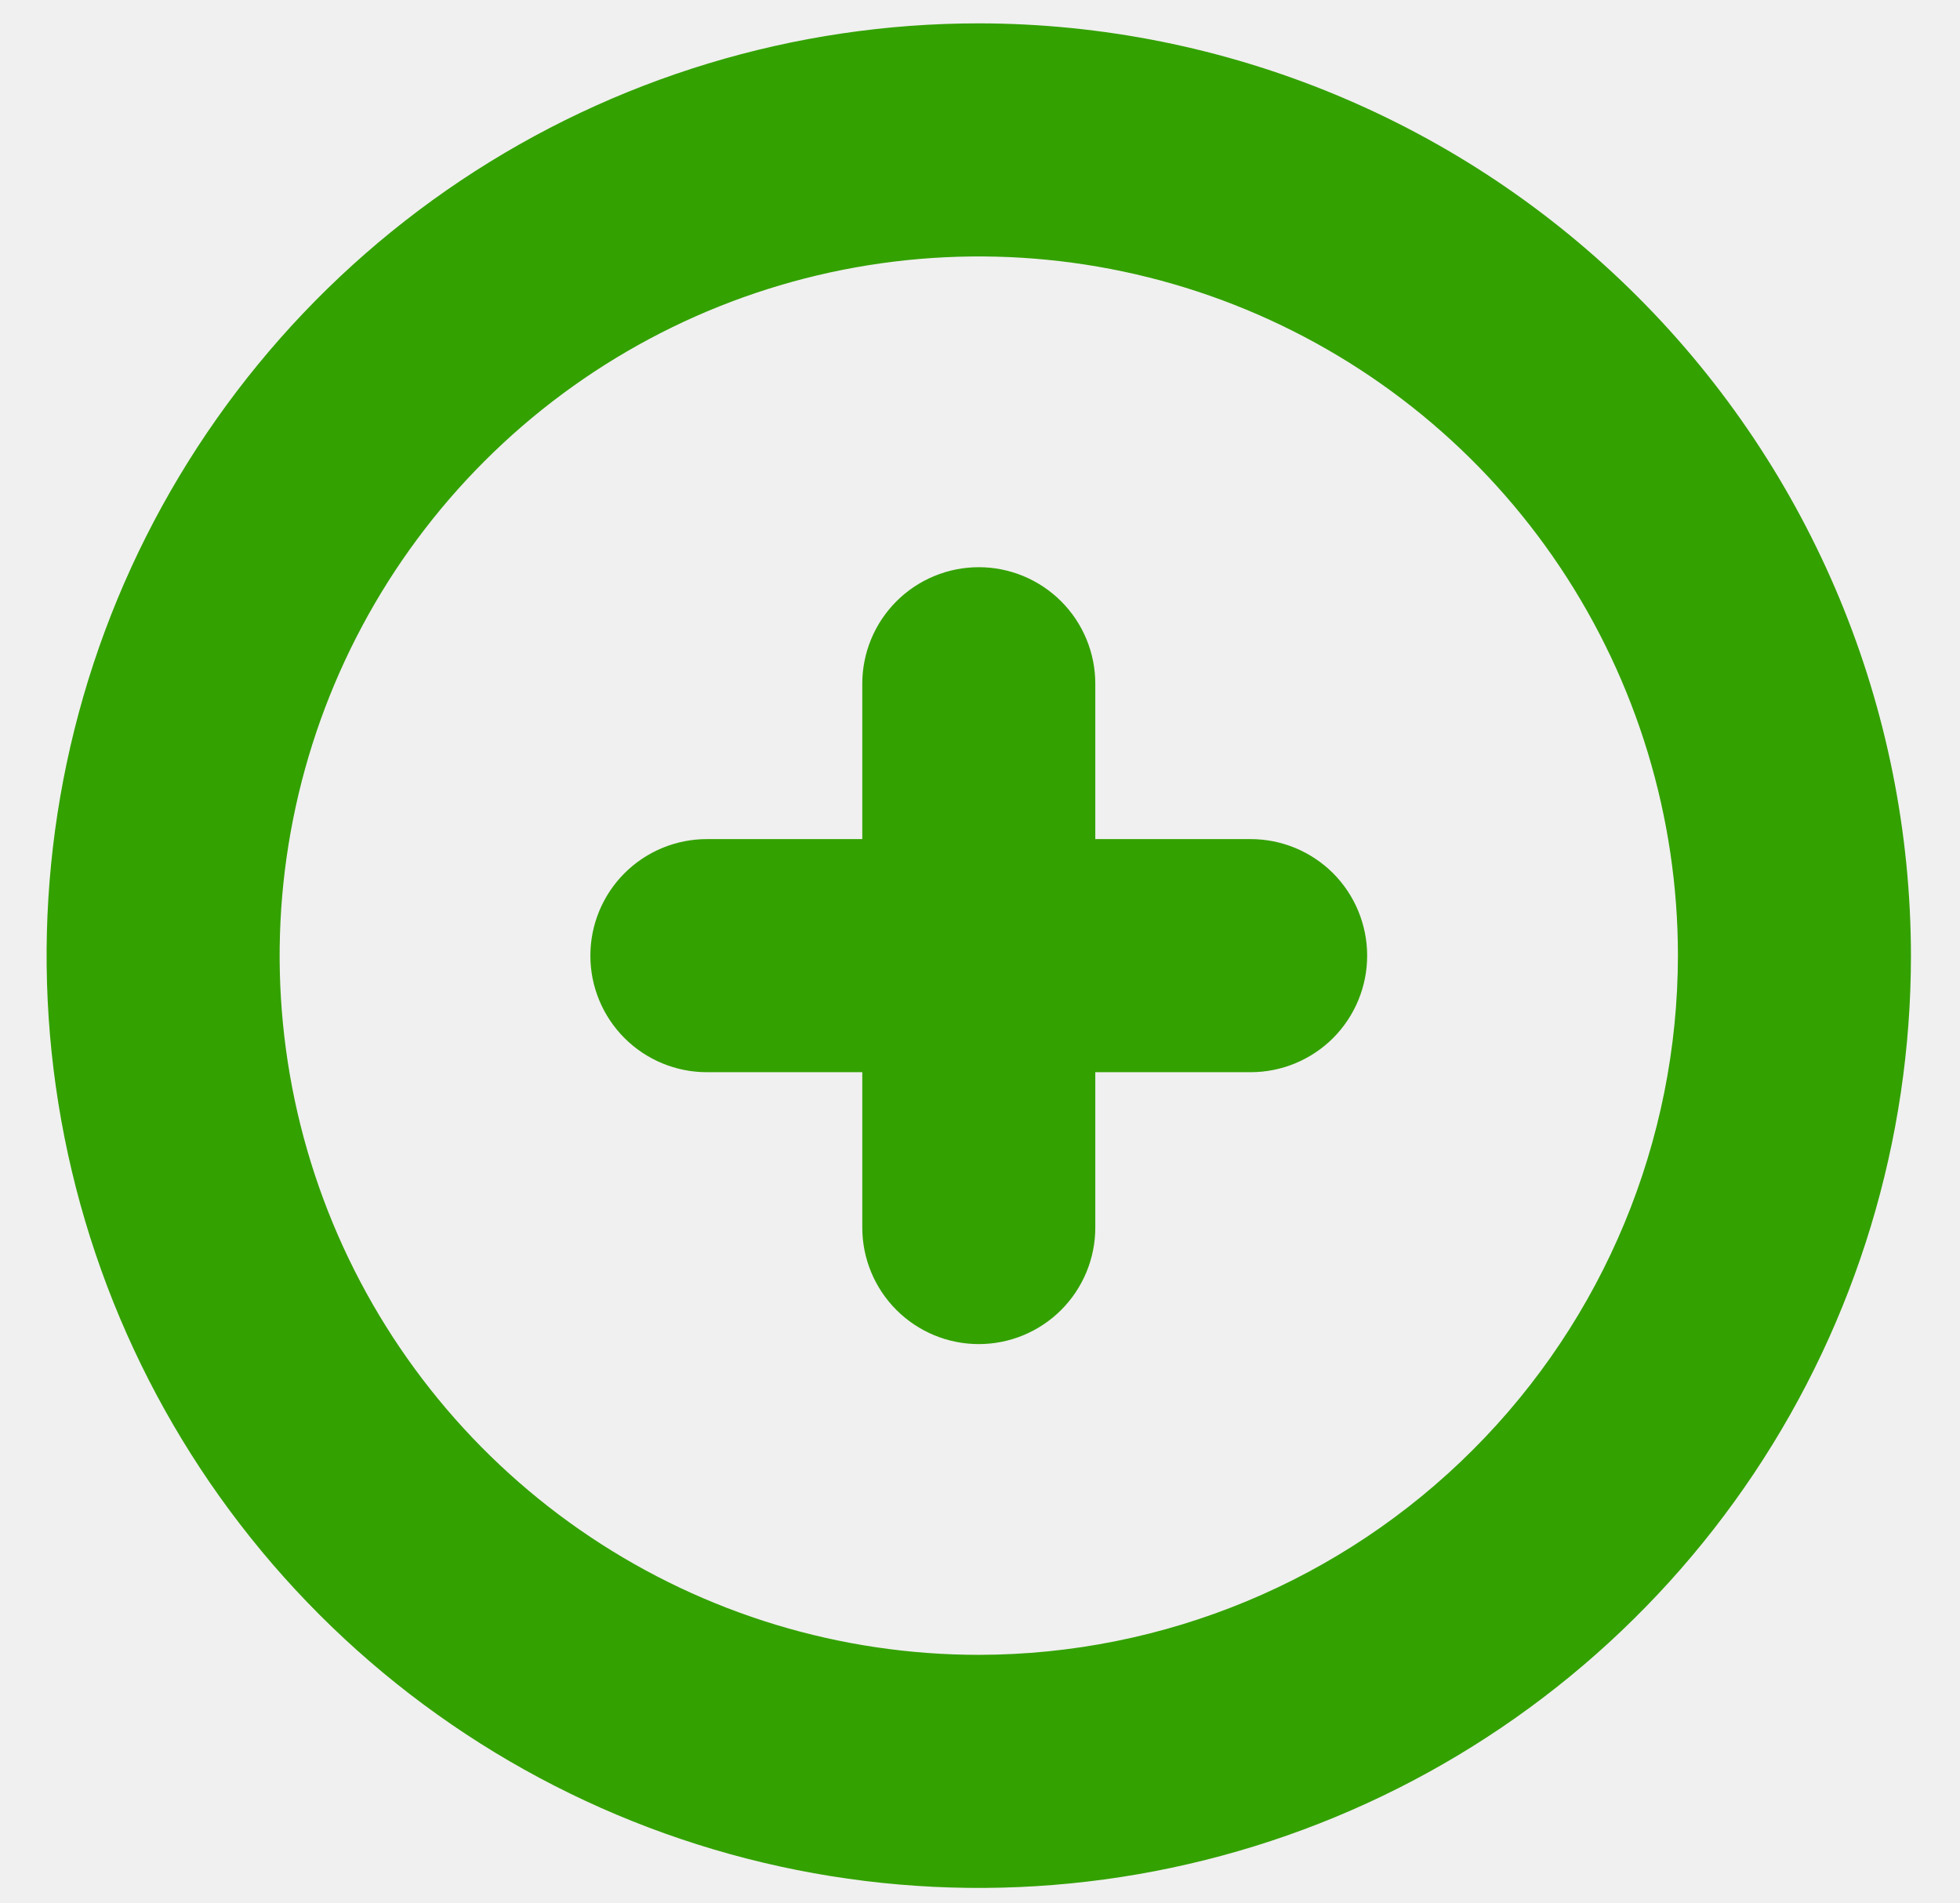
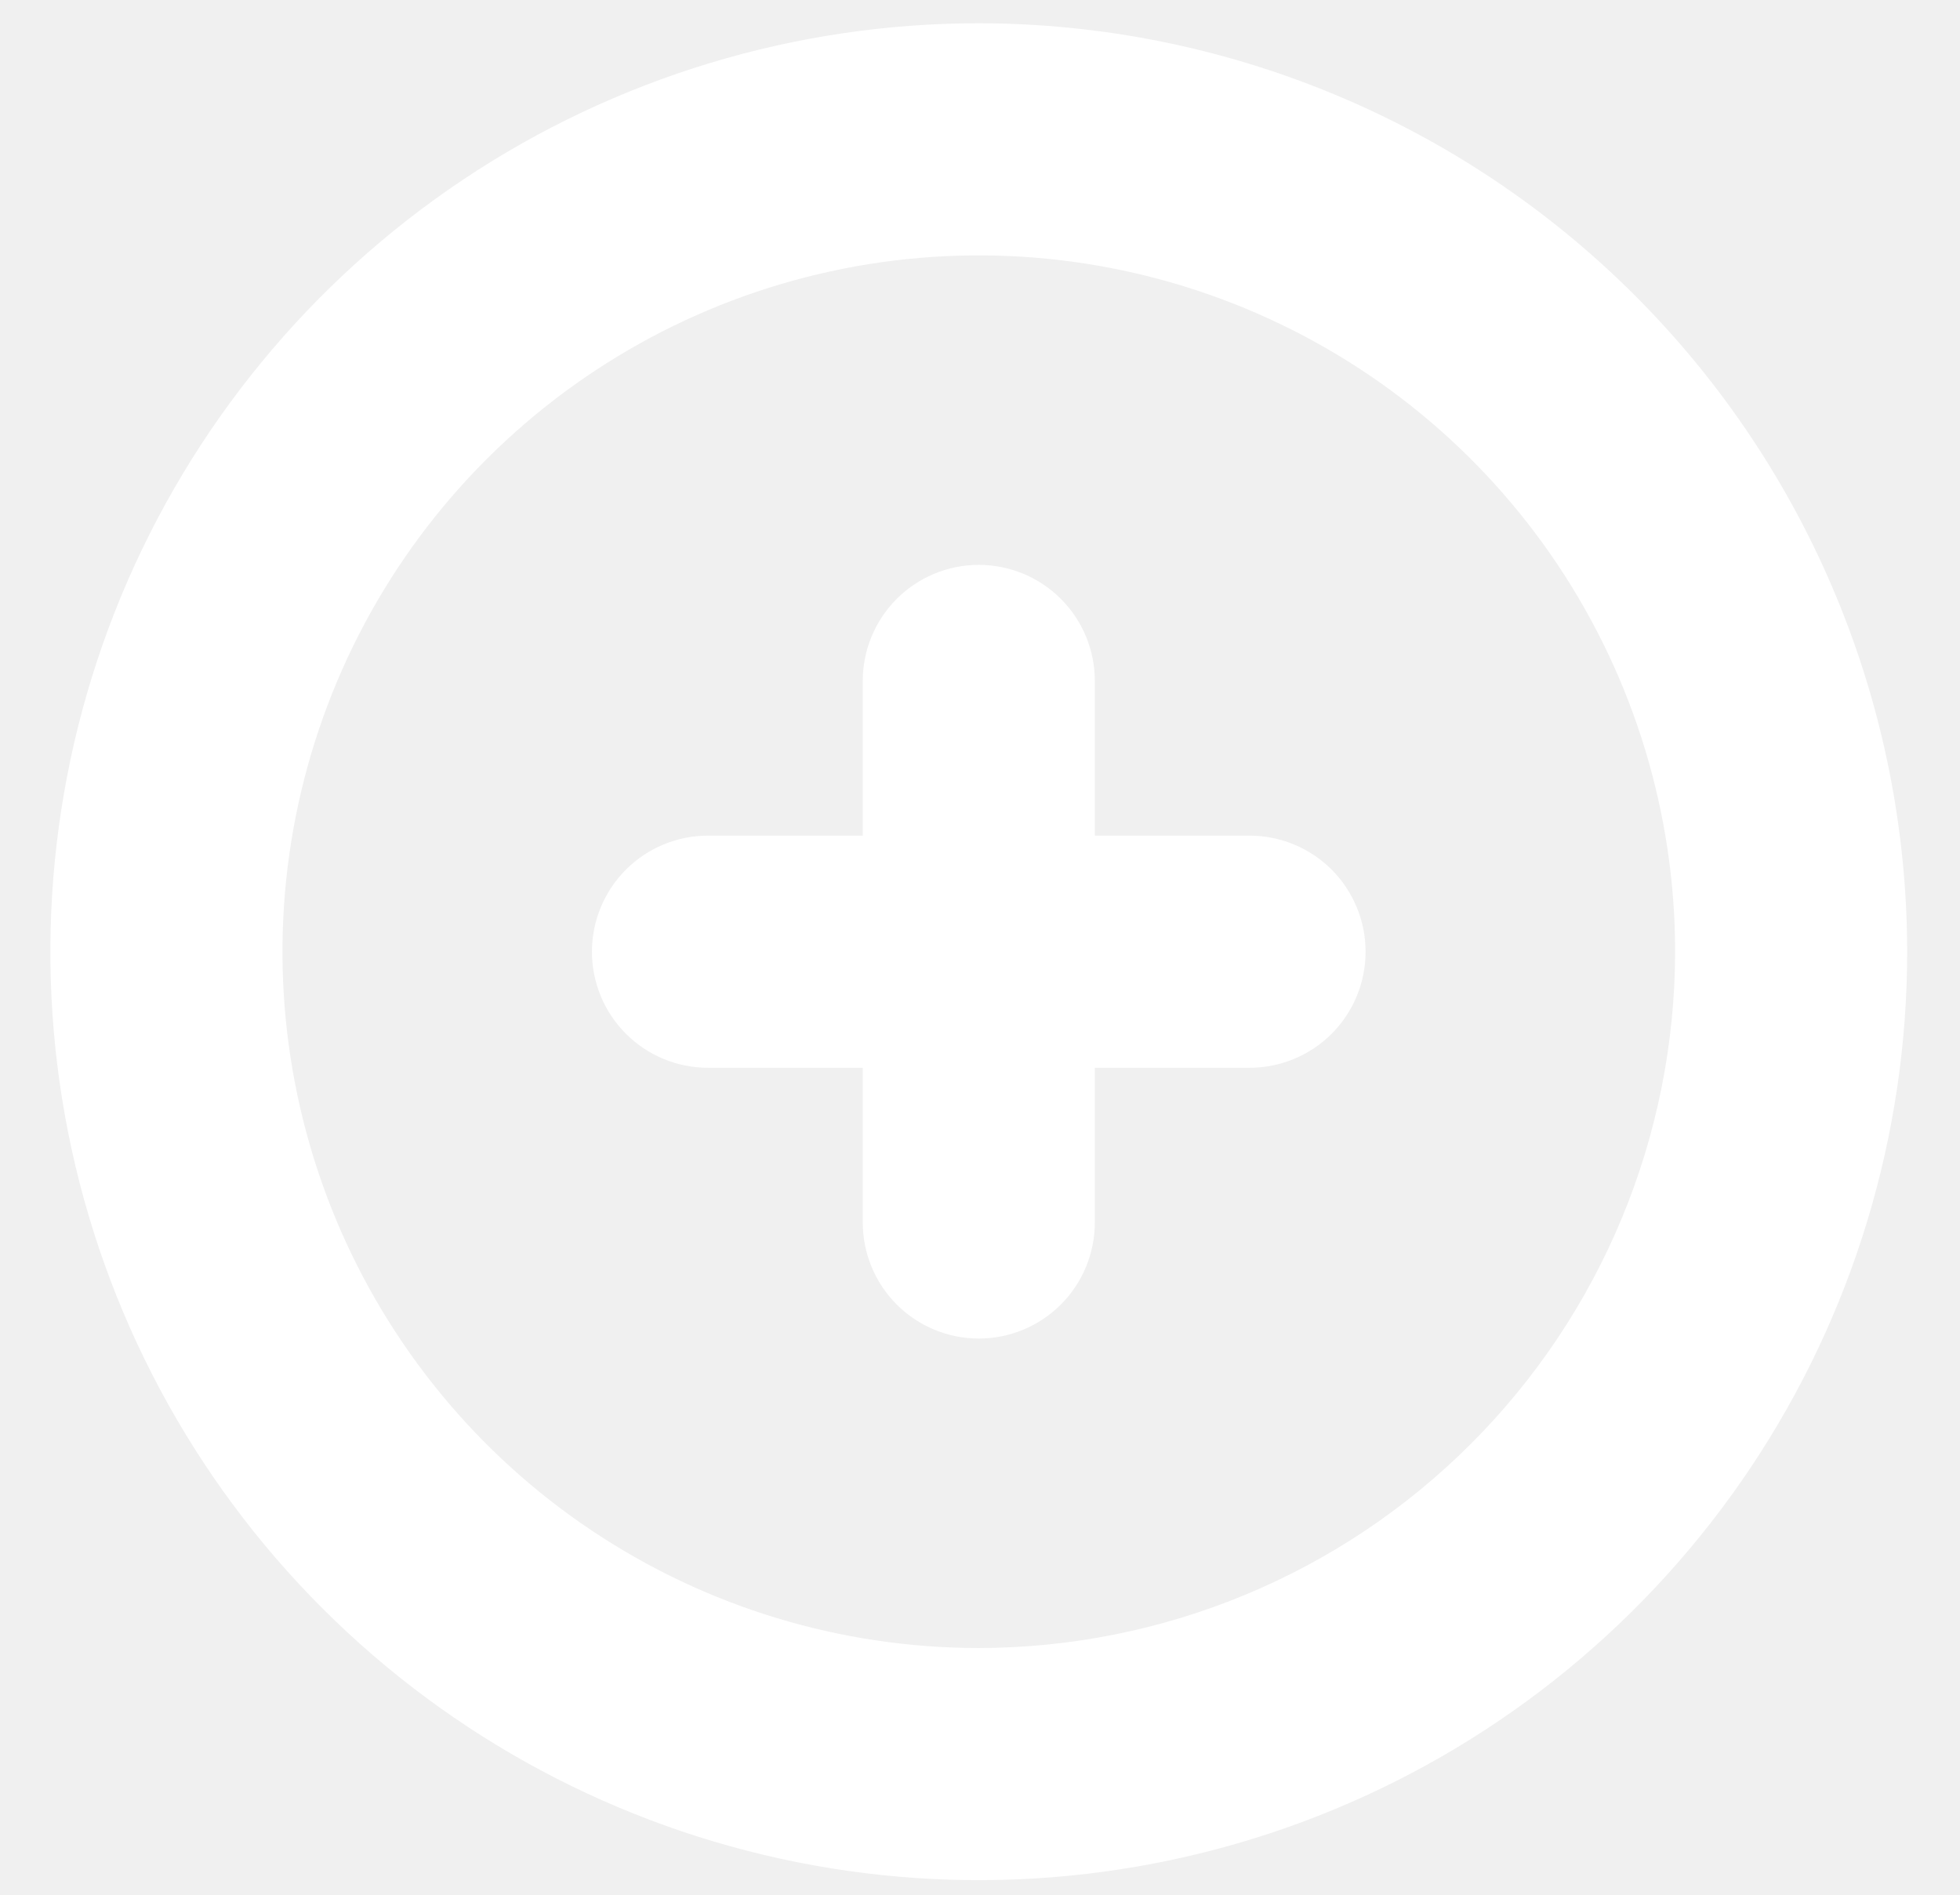
- <svg xmlns="http://www.w3.org/2000/svg" width="34" height="33" viewBox="0 0 34 33" fill="none">
+ <svg xmlns="http://www.w3.org/2000/svg" width="30" height="29" viewBox="0 0 34 33" fill="none">
  <g clip-path="url(#clip0_2642_4404)">
-     <path d="M16.979 0.405C13.781 0.405 10.654 1.354 7.995 3.13C5.336 4.907 3.263 7.433 2.039 10.387C0.816 13.342 0.495 16.593 1.119 19.73C1.743 22.867 3.283 25.748 5.545 28.01C7.806 30.271 10.688 31.811 13.824 32.435C16.961 33.059 20.212 32.739 23.167 31.515C26.122 30.291 28.647 28.218 30.424 25.559C32.201 22.9 33.149 19.774 33.149 16.576C33.145 12.288 31.439 8.178 28.408 5.147C25.376 2.115 21.266 0.41 16.979 0.405V0.405ZM16.979 28.703C14.58 28.703 12.236 27.992 10.241 26.659C8.247 25.327 6.692 23.433 5.774 21.217C4.856 19.001 4.616 16.562 5.084 14.21C5.552 11.857 6.707 9.696 8.403 8C10.099 6.304 12.26 5.149 14.613 4.681C16.965 4.213 19.404 4.453 21.62 5.371C23.836 6.289 25.73 7.843 27.063 9.838C28.395 11.832 29.107 14.177 29.107 16.576C29.103 19.791 27.824 22.874 25.55 25.147C23.277 27.421 20.194 28.7 16.979 28.703ZM23.716 16.576C23.716 17.112 23.503 17.626 23.125 18.005C22.745 18.384 22.231 18.597 21.695 18.597H19V21.292C19 21.828 18.787 22.342 18.408 22.721C18.029 23.1 17.515 23.313 16.979 23.313C16.443 23.313 15.929 23.1 15.55 22.721C15.171 22.342 14.958 21.828 14.958 21.292V18.597H12.262C11.726 18.597 11.212 18.384 10.833 18.005C10.454 17.626 10.241 17.112 10.241 16.576C10.241 16.04 10.454 15.525 10.833 15.146C11.212 14.767 11.726 14.554 12.262 14.554H14.958V11.859C14.958 11.323 15.171 10.809 15.55 10.43C15.929 10.051 16.443 9.838 16.979 9.838C17.515 9.838 18.029 10.051 18.408 10.43C18.787 10.809 19 11.323 19 11.859V14.554H21.695C22.231 14.554 22.745 14.767 23.125 15.146C23.503 15.525 23.716 16.04 23.716 16.576Z" fill="#33A100" />
+     <path d="M16.979 0.405C13.781 0.405 10.654 1.354 7.995 3.13C5.336 4.907 3.263 7.433 2.039 10.387C0.816 13.342 0.495 16.593 1.119 19.73C1.743 22.867 3.283 25.748 5.545 28.01C7.806 30.271 10.688 31.811 13.824 32.435C16.961 33.059 20.212 32.739 23.167 31.515C26.122 30.291 28.647 28.218 30.424 25.559C32.201 22.9 33.149 19.774 33.149 16.576C33.145 12.288 31.439 8.178 28.408 5.147C25.376 2.115 21.266 0.41 16.979 0.405V0.405ZM16.979 28.703C14.58 28.703 12.236 27.992 10.241 26.659C8.247 25.327 6.692 23.433 5.774 21.217C4.856 19.001 4.616 16.562 5.084 14.21C5.552 11.857 6.707 9.696 8.403 8C10.099 6.304 12.26 5.149 14.613 4.681C16.965 4.213 19.404 4.453 21.62 5.371C23.836 6.289 25.73 7.843 27.063 9.838C28.395 11.832 29.107 14.177 29.107 16.576C29.103 19.791 27.824 22.874 25.55 25.147C23.277 27.421 20.194 28.7 16.979 28.703ZM23.716 16.576C23.716 17.112 23.503 17.626 23.125 18.005C22.745 18.384 22.231 18.597 21.695 18.597H19V21.292C19 21.828 18.787 22.342 18.408 22.721C18.029 23.1 17.515 23.313 16.979 23.313C16.443 23.313 15.929 23.1 15.55 22.721C15.171 22.342 14.958 21.828 14.958 21.292V18.597H12.262C11.726 18.597 11.212 18.384 10.833 18.005C10.454 17.626 10.241 17.112 10.241 16.576C10.241 16.04 10.454 15.525 10.833 15.146C11.212 14.767 11.726 14.554 12.262 14.554H14.958V11.859C14.958 11.323 15.171 10.809 15.55 10.43C15.929 10.051 16.443 9.838 16.979 9.838C17.515 9.838 18.029 10.051 18.408 10.43C18.787 10.809 19 11.323 19 11.859V14.554H21.695C22.231 14.554 22.745 14.767 23.125 15.146C23.503 15.525 23.716 16.04 23.716 16.576Z" fill="#FFFFFF" />
  </g>
  <defs>
    <clipPath id="clip0_2642_4404">
      <rect width="32.34" height="32.34" fill="white" transform="translate(0.808594 0.405273)" />
    </clipPath>
  </defs>
</svg>
